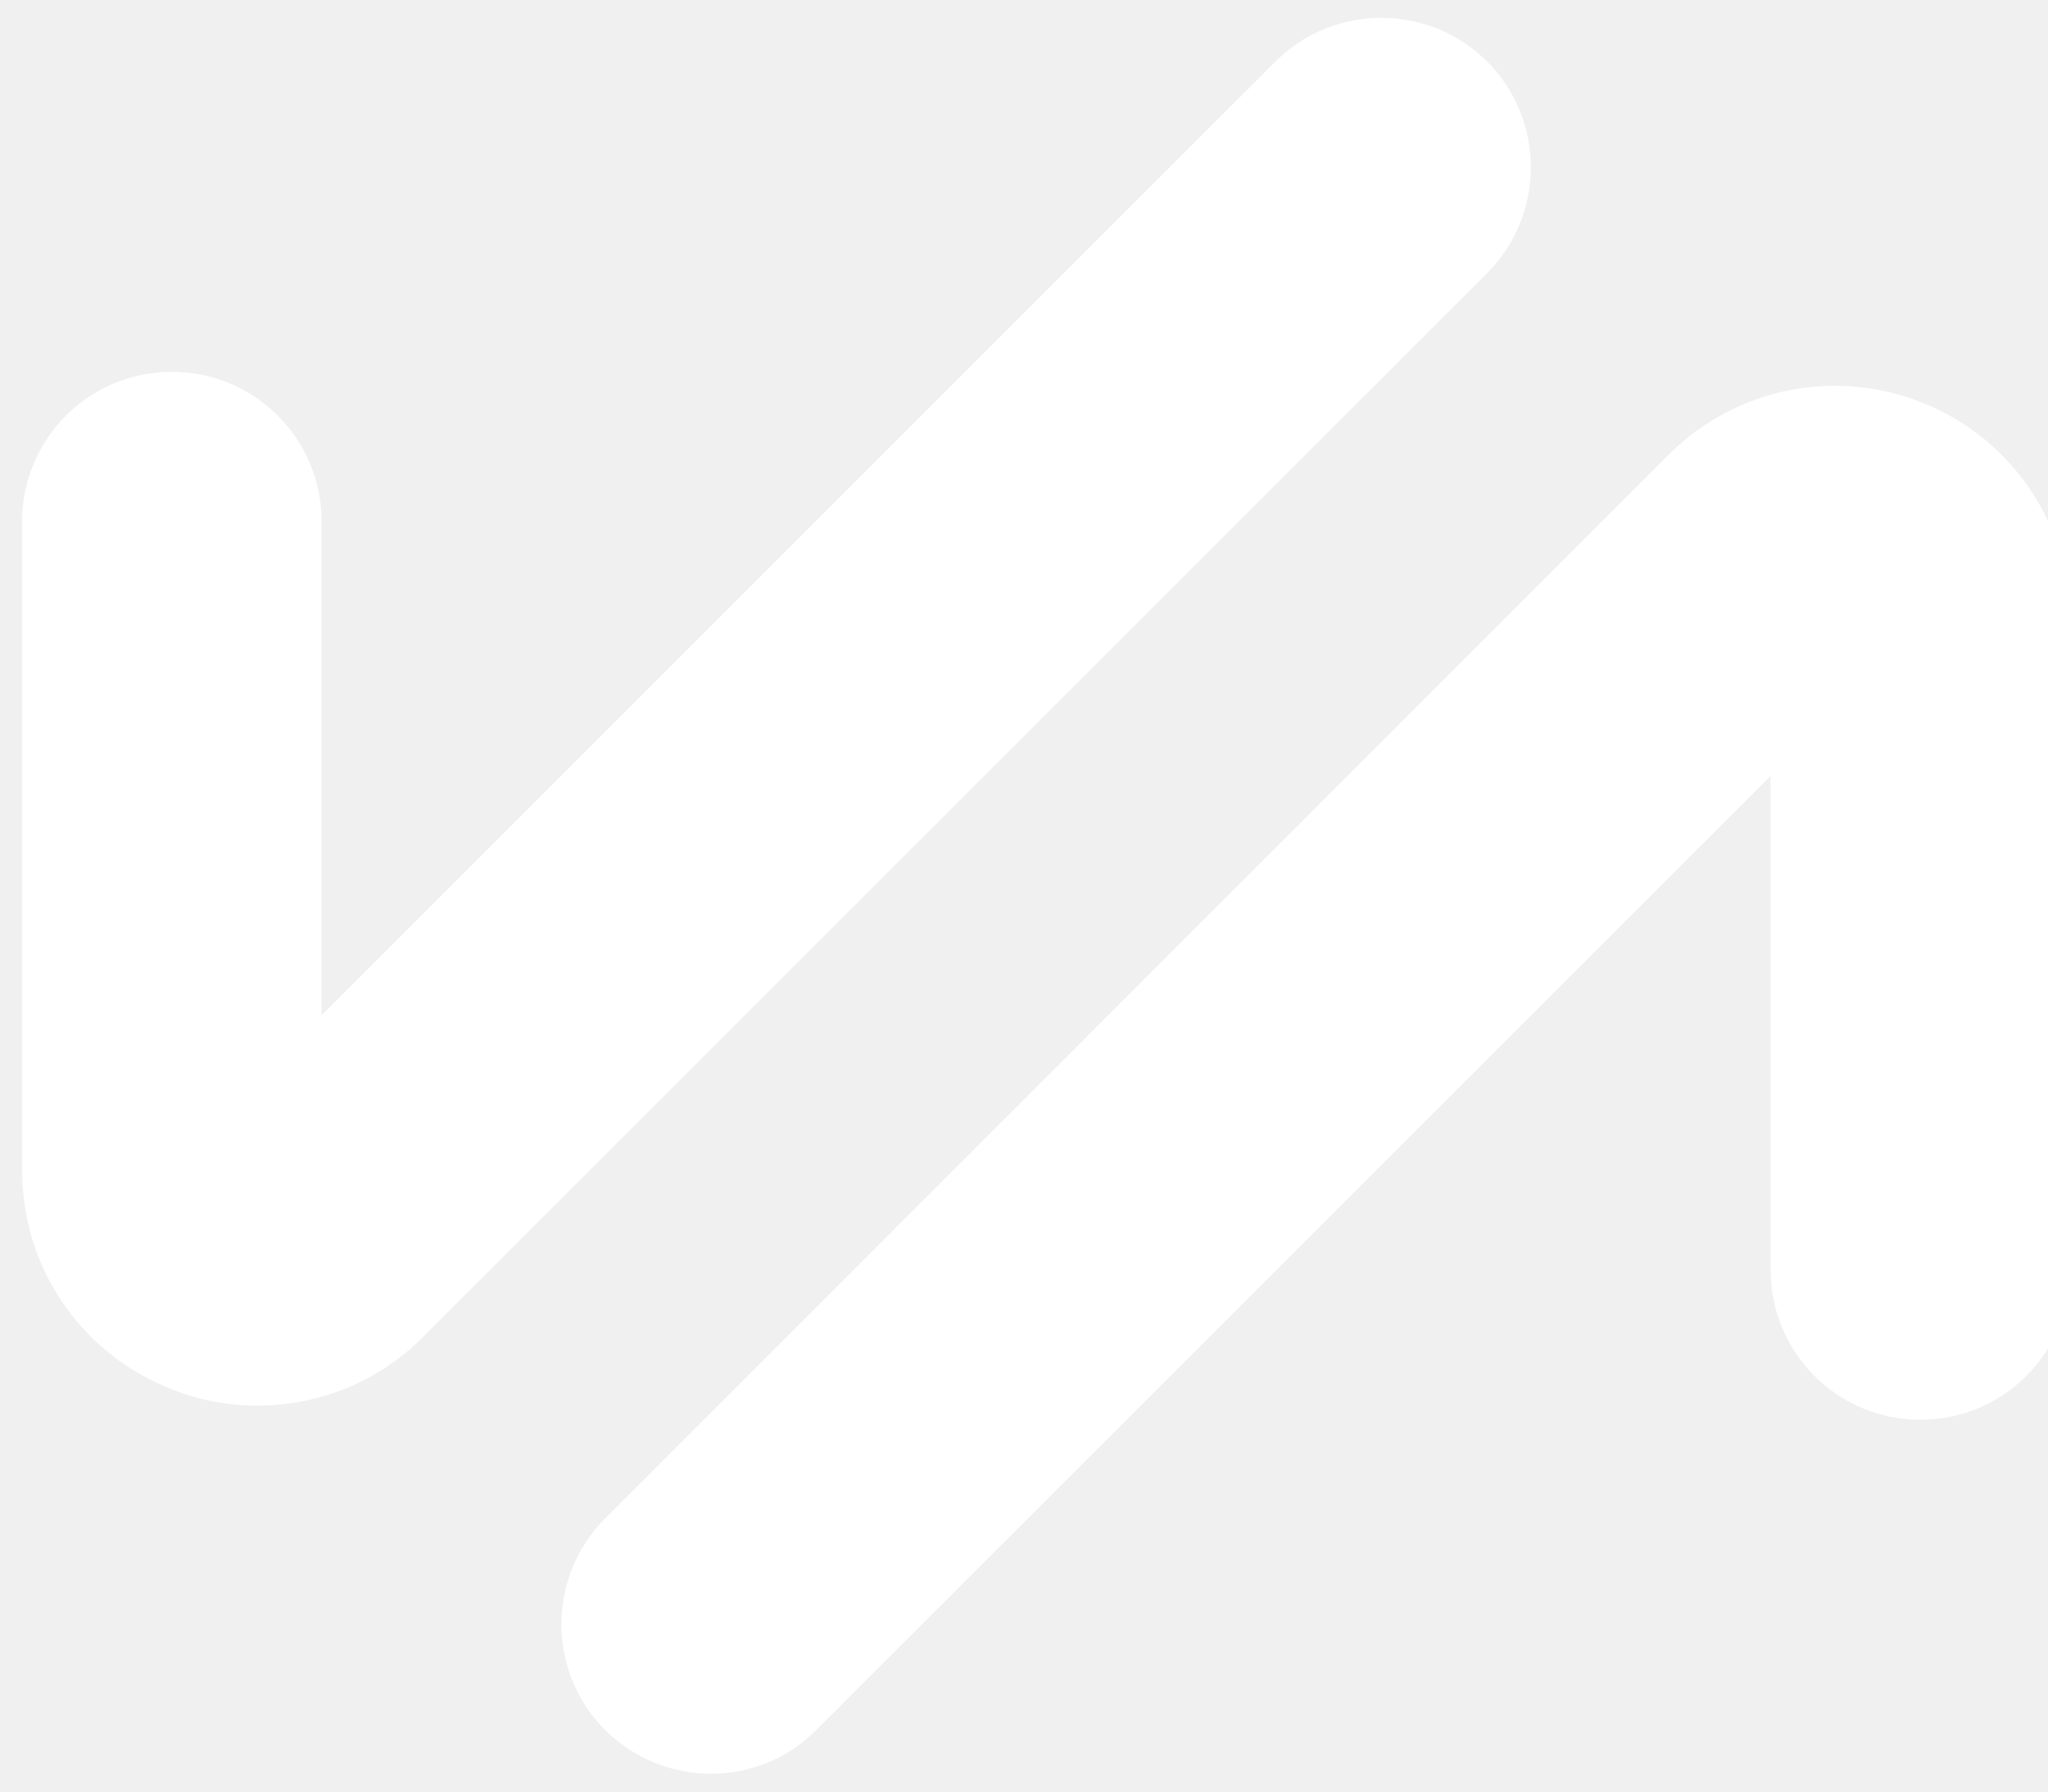
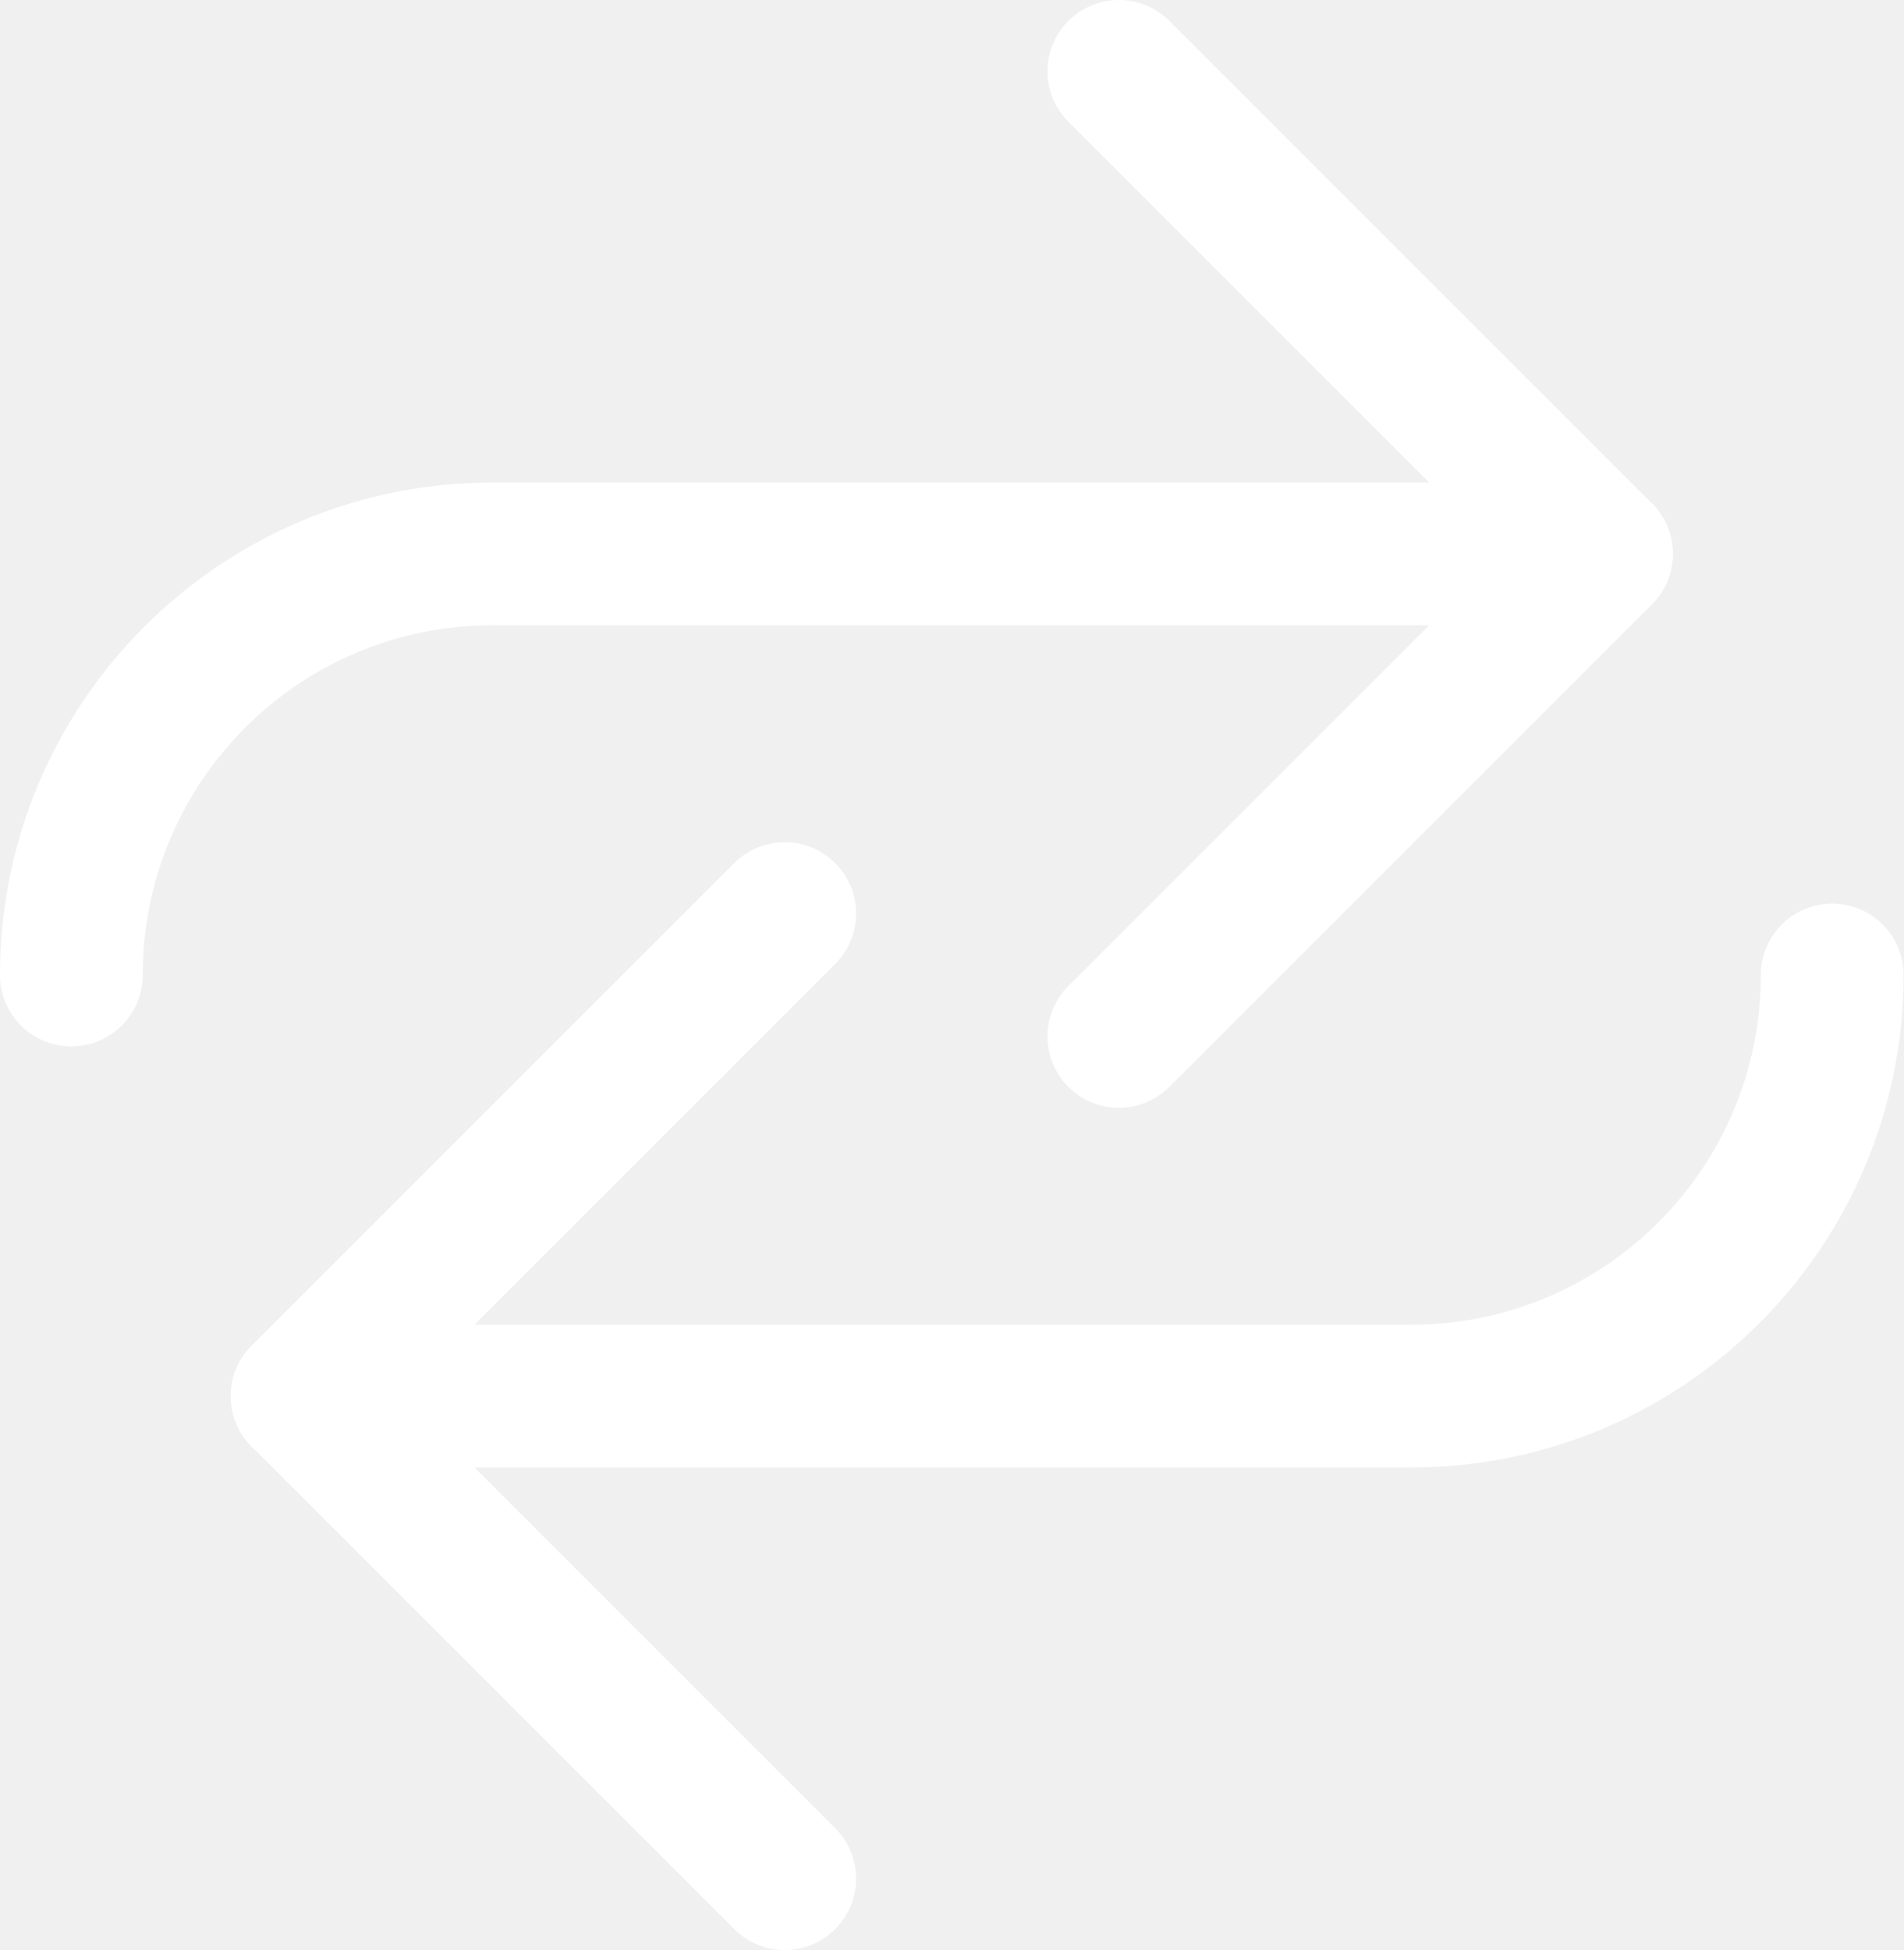
- <svg xmlns="http://www.w3.org/2000/svg" width="64" height="56" viewBox="0 0 64 56" fill="none">
-   <path d="M8.044 43.936C7.091 43.936 6.139 43.751 5.228 43.367C2.469 42.229 0.691 39.57 0.691 36.583V16.302C0.691 13.714 2.782 11.623 5.371 11.623C7.959 11.623 10.05 13.714 10.05 16.302V31.733L39.859 1.923C41.68 0.103 44.652 0.103 46.473 1.923C48.293 3.744 48.293 6.716 46.473 8.537L13.235 41.774C11.827 43.196 9.964 43.936 8.044 43.936Z" fill="white" />
-   <path d="M22.224 55.442C21.029 55.442 19.834 54.987 18.91 54.076C17.09 52.256 17.09 49.283 18.91 47.463L52.147 14.211C54.252 12.107 57.395 11.481 60.154 12.619C62.914 13.756 64.691 16.43 64.691 19.417V39.698C64.691 42.286 62.601 44.377 60.012 44.377C57.424 44.377 55.333 42.286 55.333 39.698V24.252L25.523 54.062C24.613 54.987 23.419 55.442 22.224 55.442Z" fill="white" />
+ <svg xmlns="http://www.w3.org/2000/svg" viewBox="0 0 200.051 204.933">
+   <path d="M7.5,102.466v-0A44.256,44.256,0,0,1,51.756,58.211H168.296" fill="none" stroke="#fff" stroke-linecap="round" stroke-linejoin="round" stroke-width="15" />
+   <path d="M192.551,102.466v0a44.256,44.256,0,0,1-44.256,44.256H31.756" fill="none" stroke="#fff" stroke-linecap="round" stroke-linejoin="round" stroke-width="15" />
+   <line x1="168.296" y1="58.211" x2="117.585" y2="7.5" fill="none" stroke="#fff" stroke-linecap="round" stroke-linejoin="round" stroke-width="15" />
+   <line x1="168.296" y1="58.211" x2="117.585" y2="108.921" fill="none" stroke="#fff" stroke-linecap="round" stroke-linejoin="round" stroke-width="15" />
+   <line x1="31.756" y1="146.722" x2="82.466" y2="197.433" fill="none" stroke="#fff" stroke-linecap="round" stroke-linejoin="round" stroke-width="15" />
+   <line x1="31.756" y1="146.722" x2="82.466" y2="96.011" fill="none" stroke="#fff" stroke-linecap="round" stroke-linejoin="round" stroke-width="15" />
</svg>
